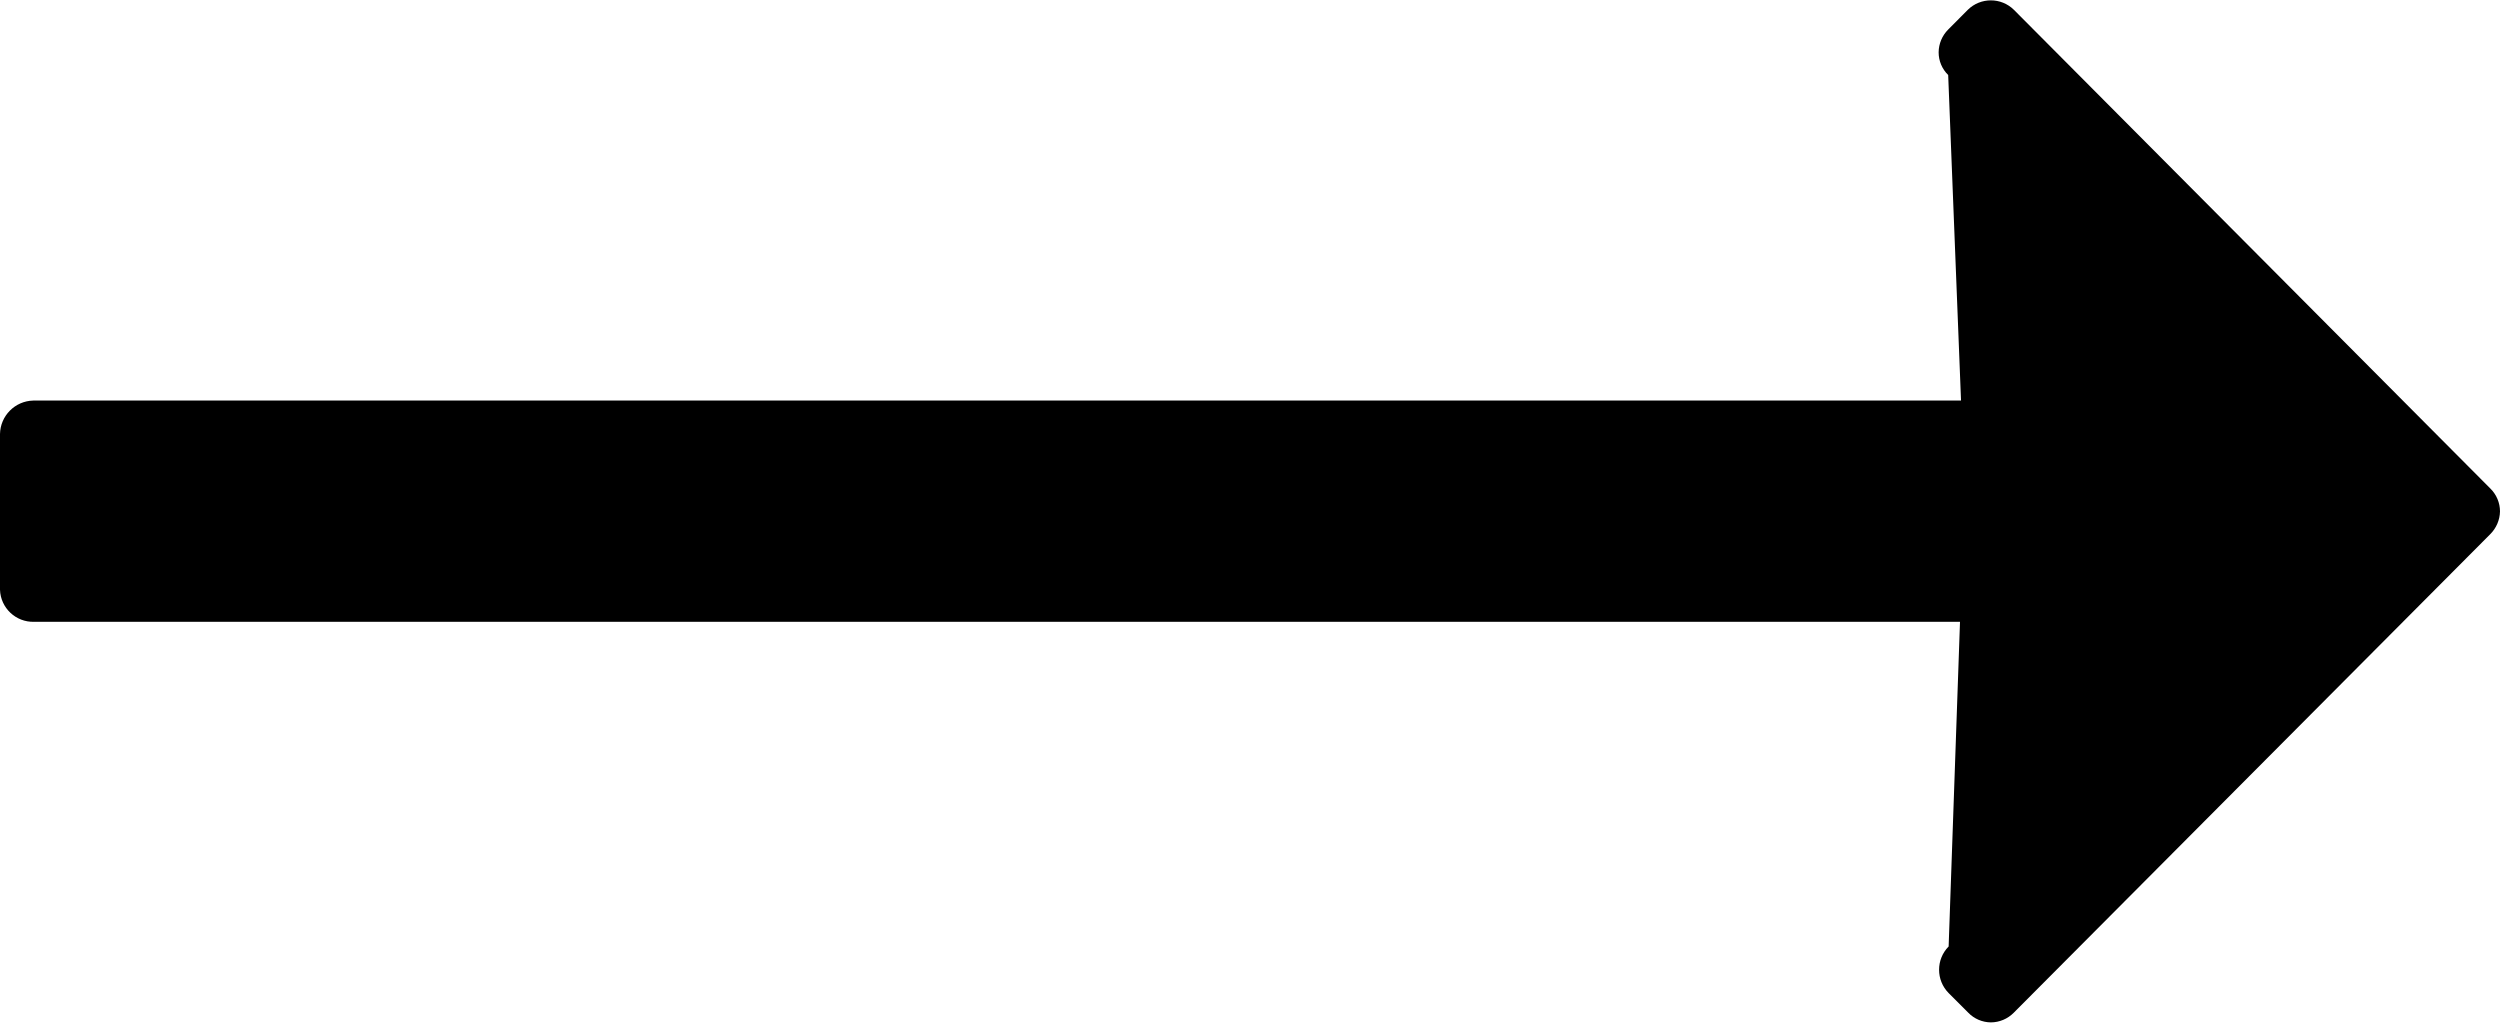
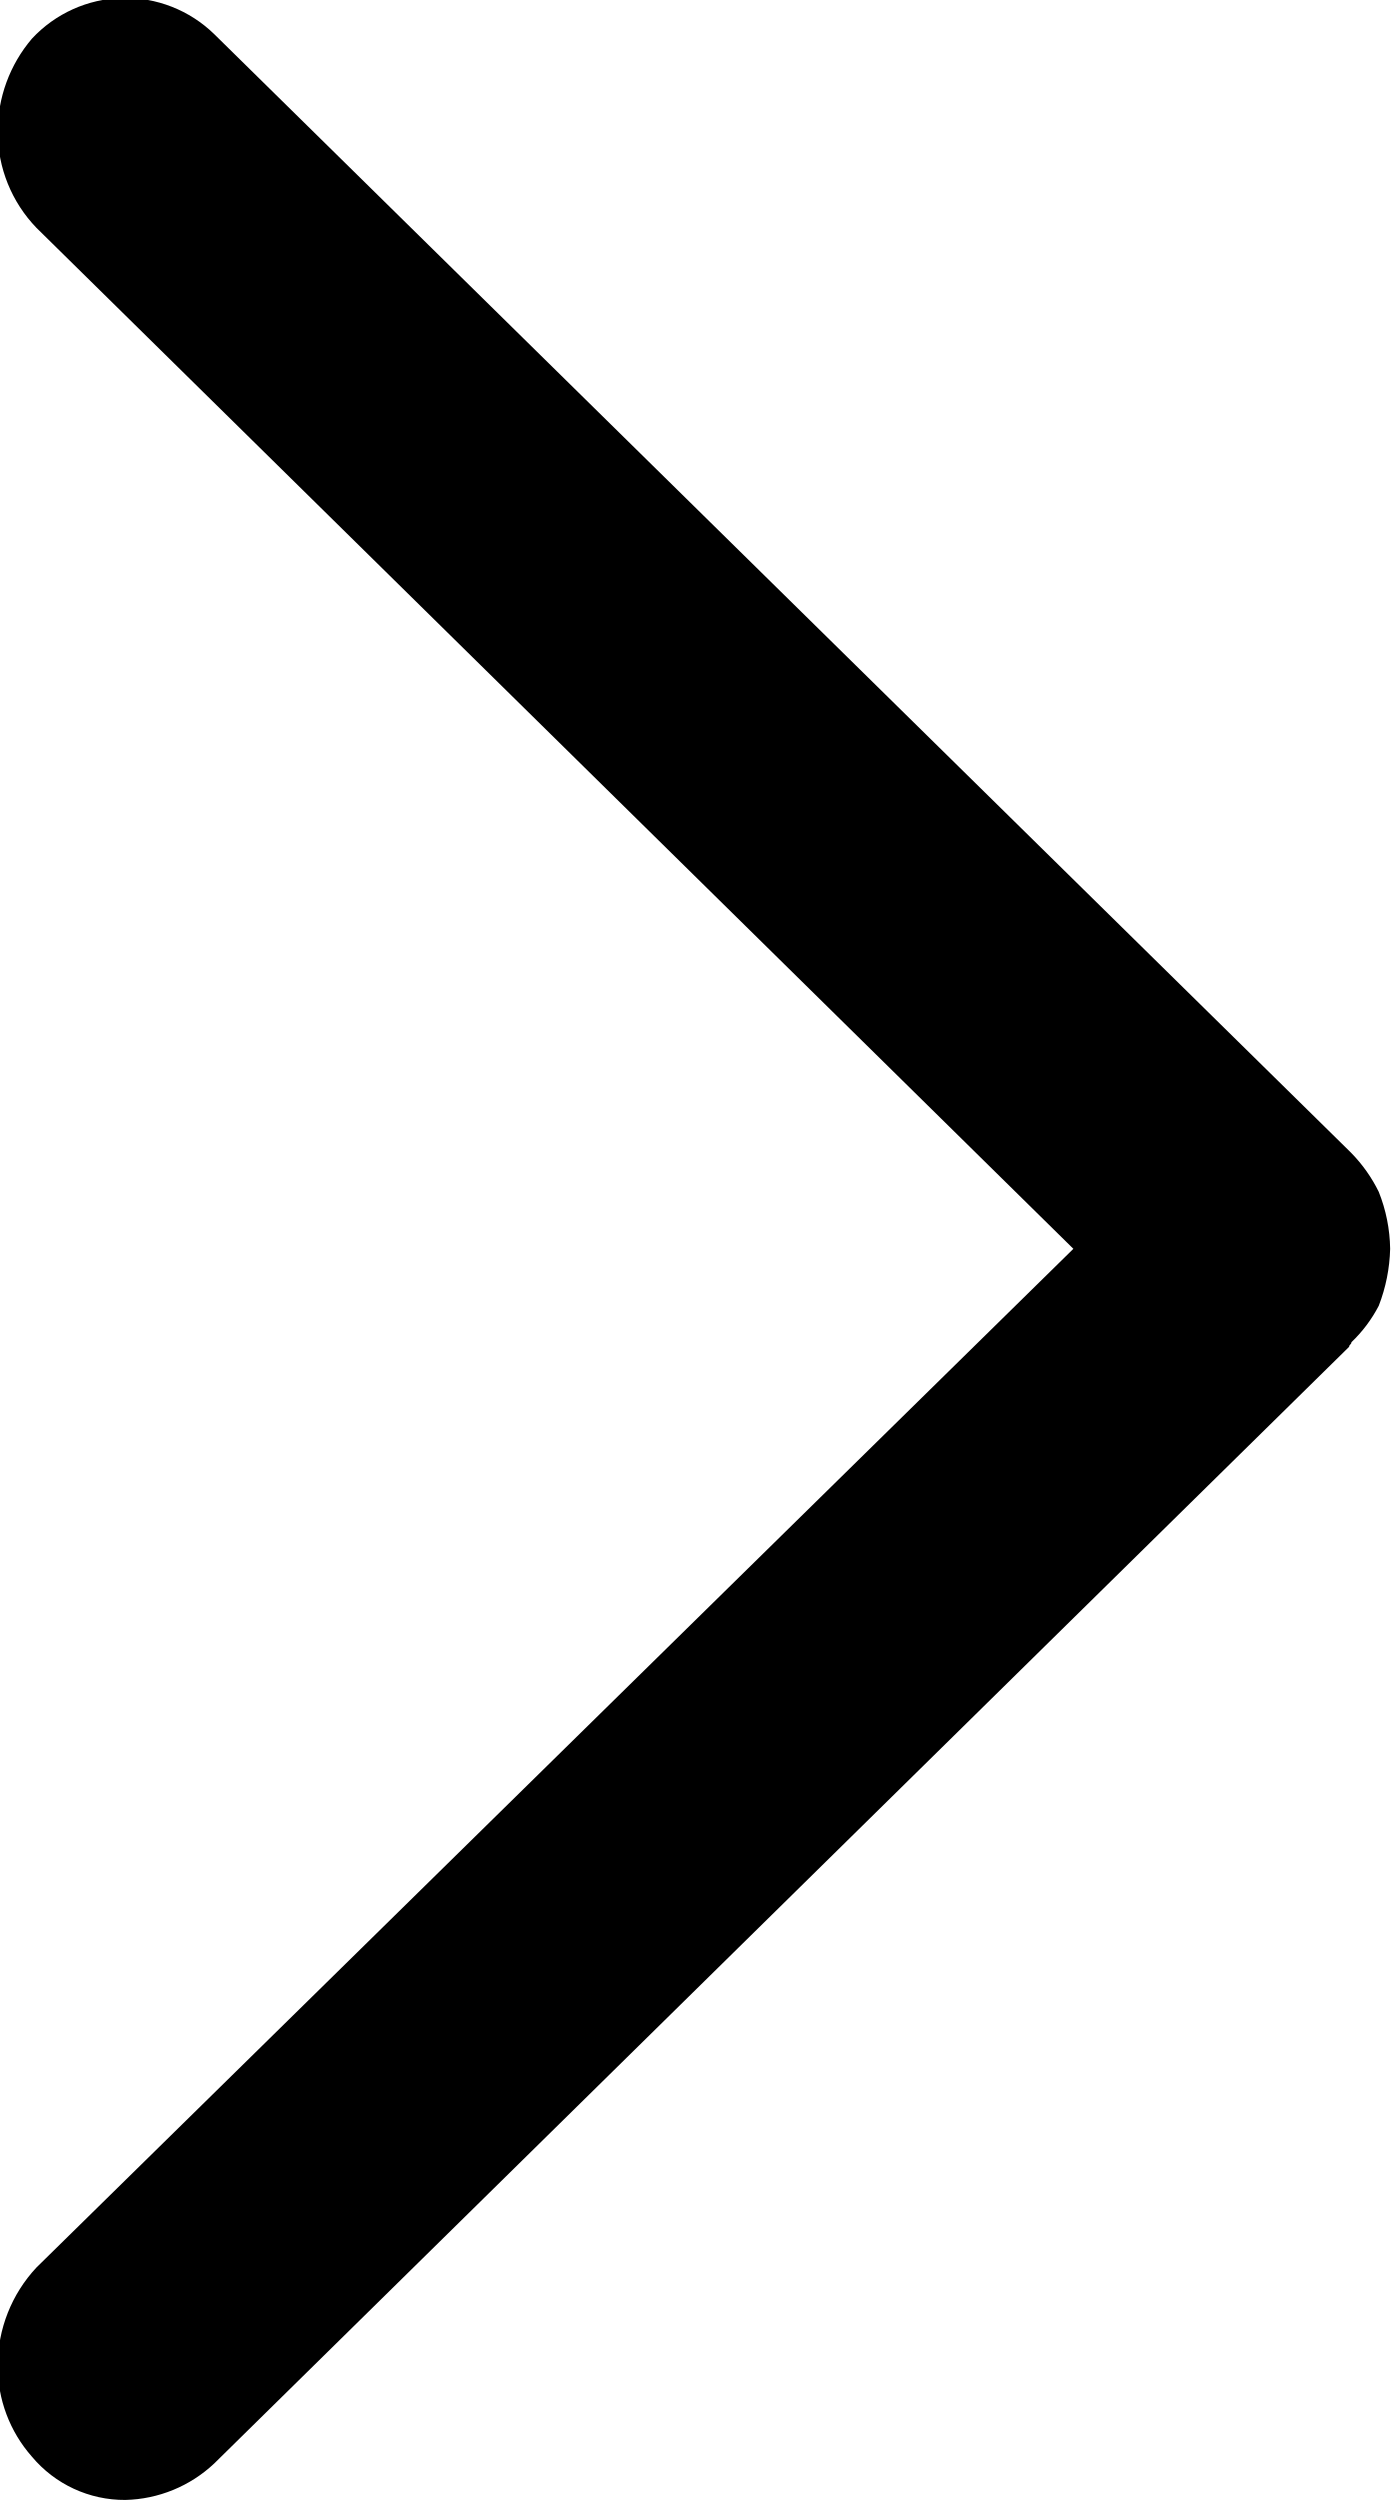
- <svg width="22" height="9" viewBox="0 0 22 9">
-   <path d="M535.3,654.472h16.948l-0.1,2.857a0.292,0.292,0,0,0,0,.41l0.172,0.172a0.28,0.28,0,0,0,.2.086,0.285,0.285,0,0,0,.2-0.084l4.193-4.211A0.292,0.292,0,0,0,557,653.5a0.283,0.283,0,0,0-.084-0.2l-4.193-4.213a0.289,0.289,0,0,0-.407,0l-0.172.173a0.287,0.287,0,0,0-.084.2,0.278,0.278,0,0,0,.084.2l0.113,2.865H535.292a0.3,0.3,0,0,0-.292.295v1.37A0.292,0.292,0,0,0,535.3,654.472Z" transform="translate(-535 -649)" />
+ <svg width="6.1" height="10.97" viewBox="0 0 6.1 10.97">
+   <path class="cls-1" d="M1539.33,4295.69a0.53,0.53,0,0,1-.41-0.19,0.6,0.6,0,0,1-.15-0.4,0.631,0.631,0,0,1,.17-0.43l4.55-4.47-4.55-4.48a0.607,0.607,0,0,1-.17-0.42,0.629,0.629,0,0,1,.15-0.41,0.559,0.559,0,0,1,.8-0.02l4.98,4.9,0.01,0.01a0.657,0.657,0,0,1,.12.17h0a0.7,0.7,0,0,1,.05.25h0a0.742,0.742,0,0,1-.05.25h0a0.61,0.61,0,0,1-.12.16c0,0.01-.01.01-0.01,0.02l-4.98,4.9A0.589,0.589,0,0,1,1539.33,4295.69Z" transform="translate(-1538.78 -4284.72)" />
</svg>
